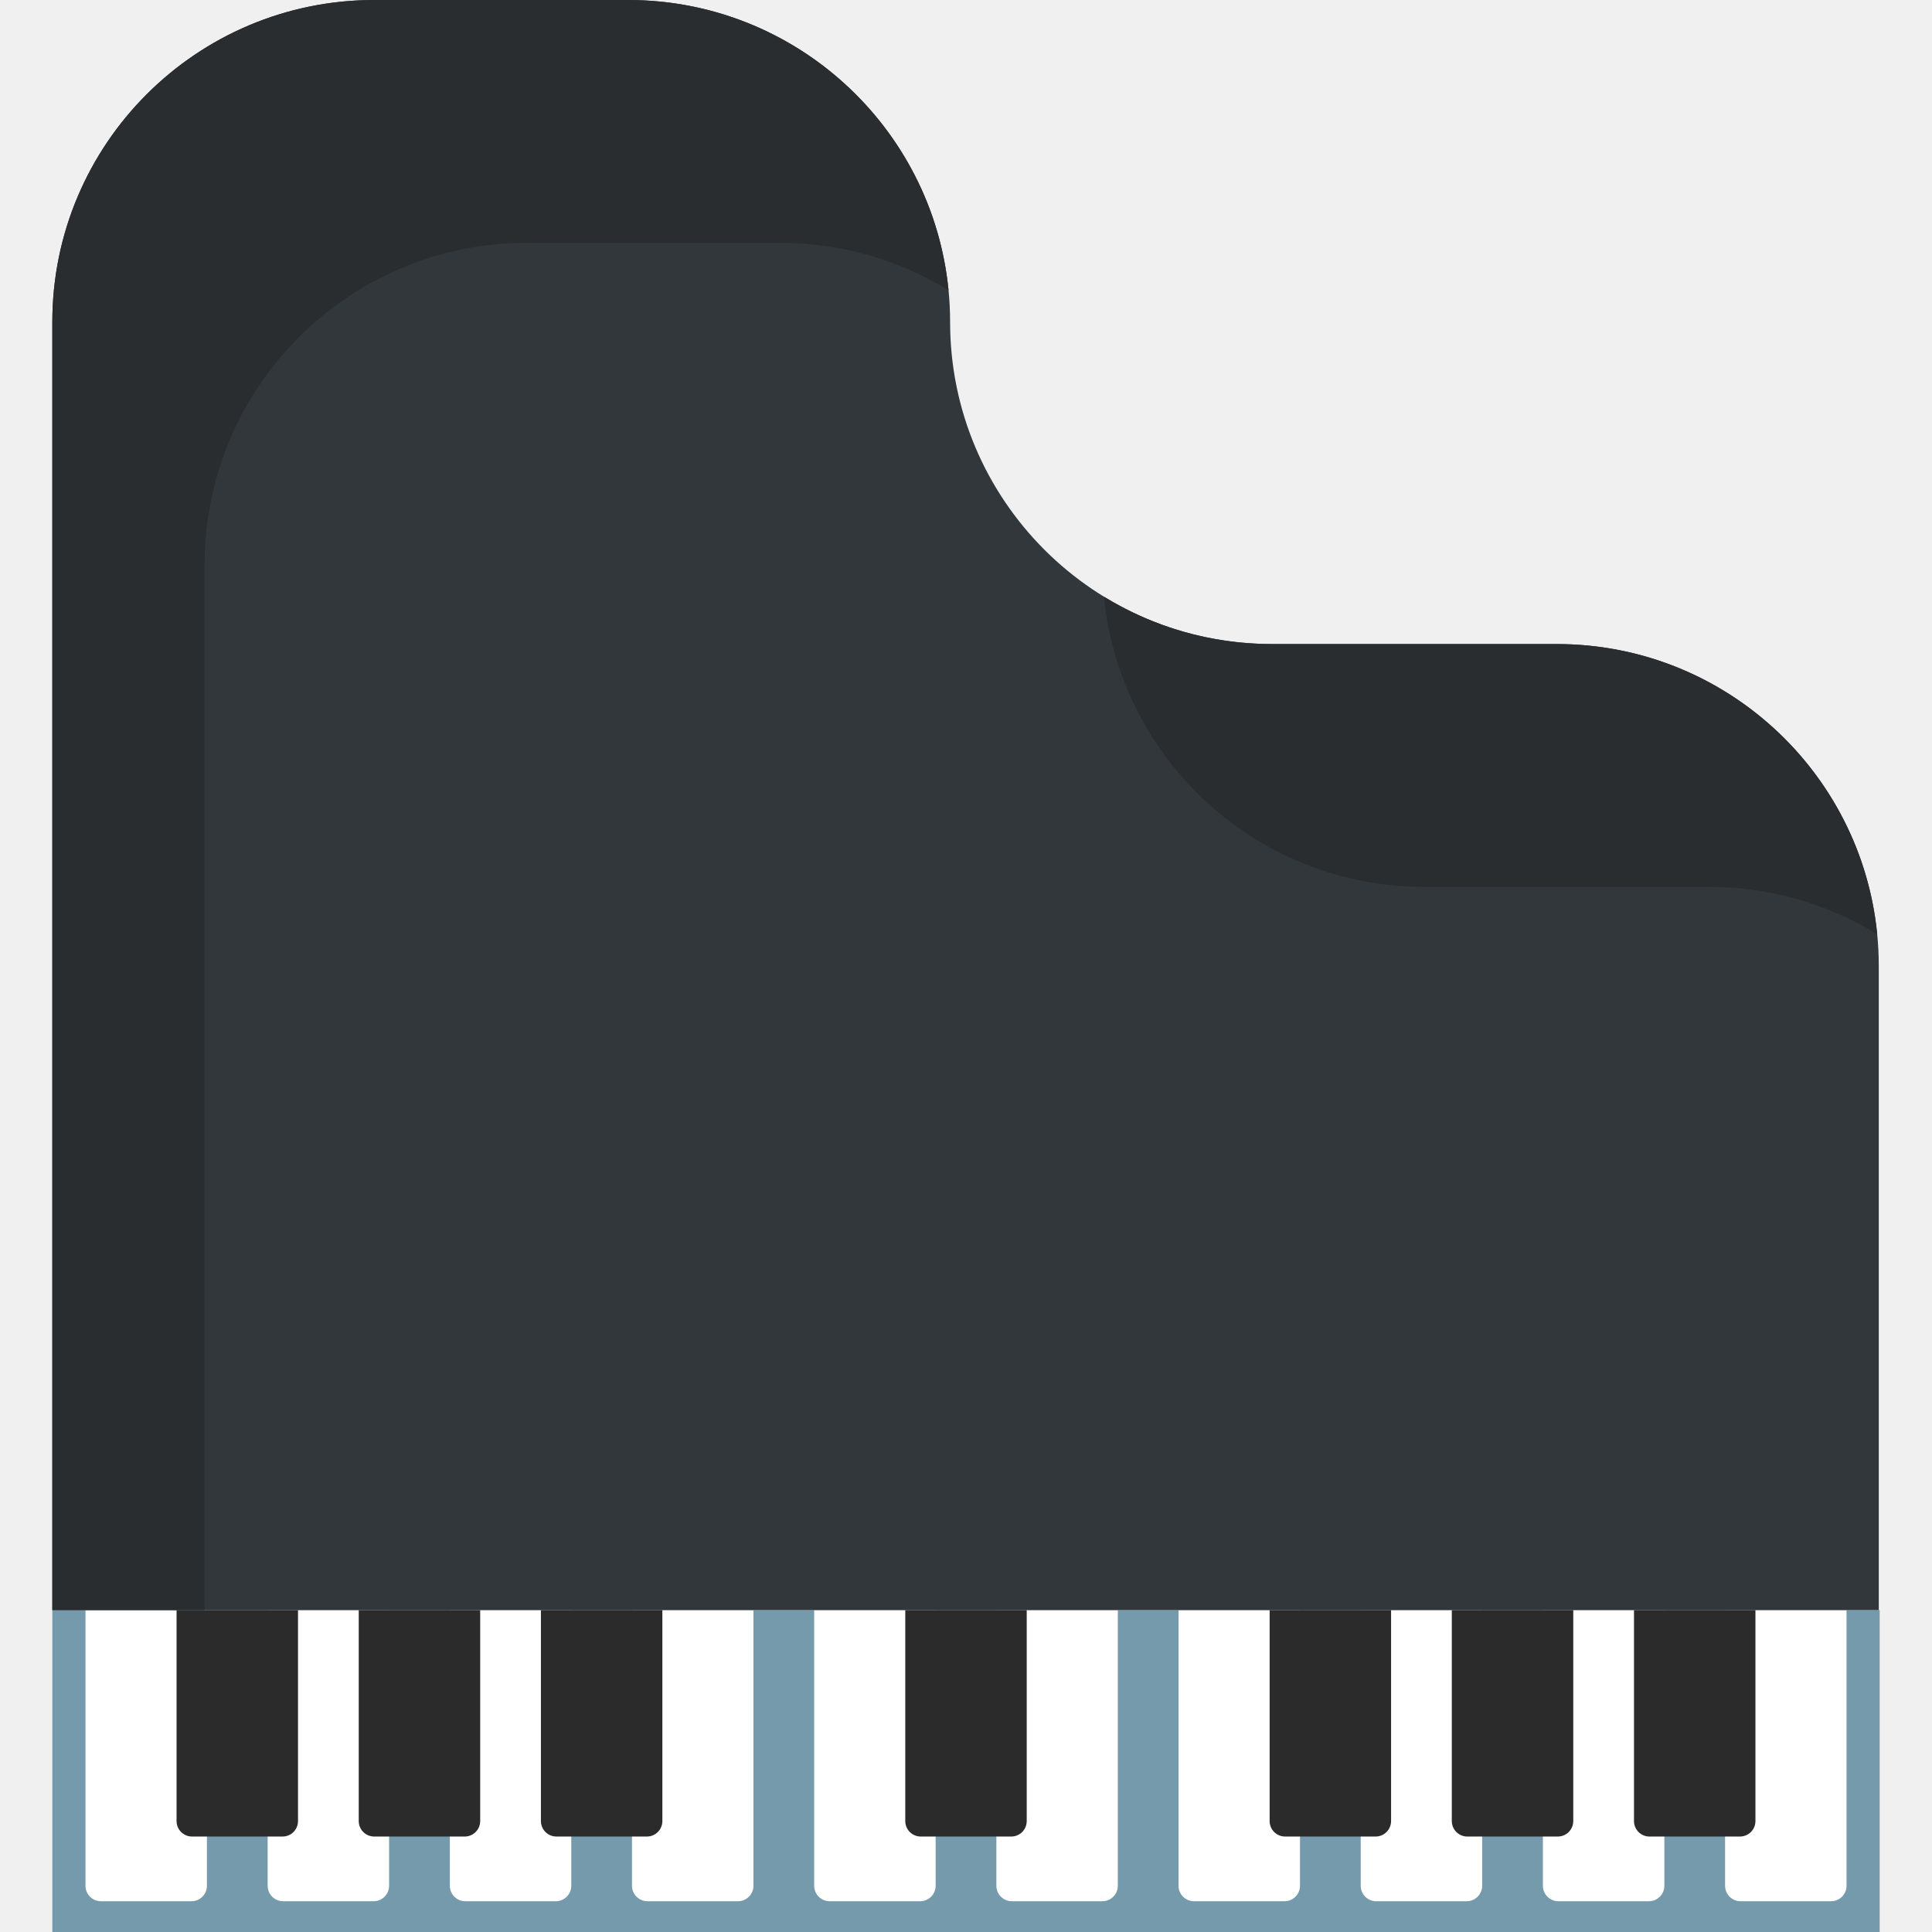
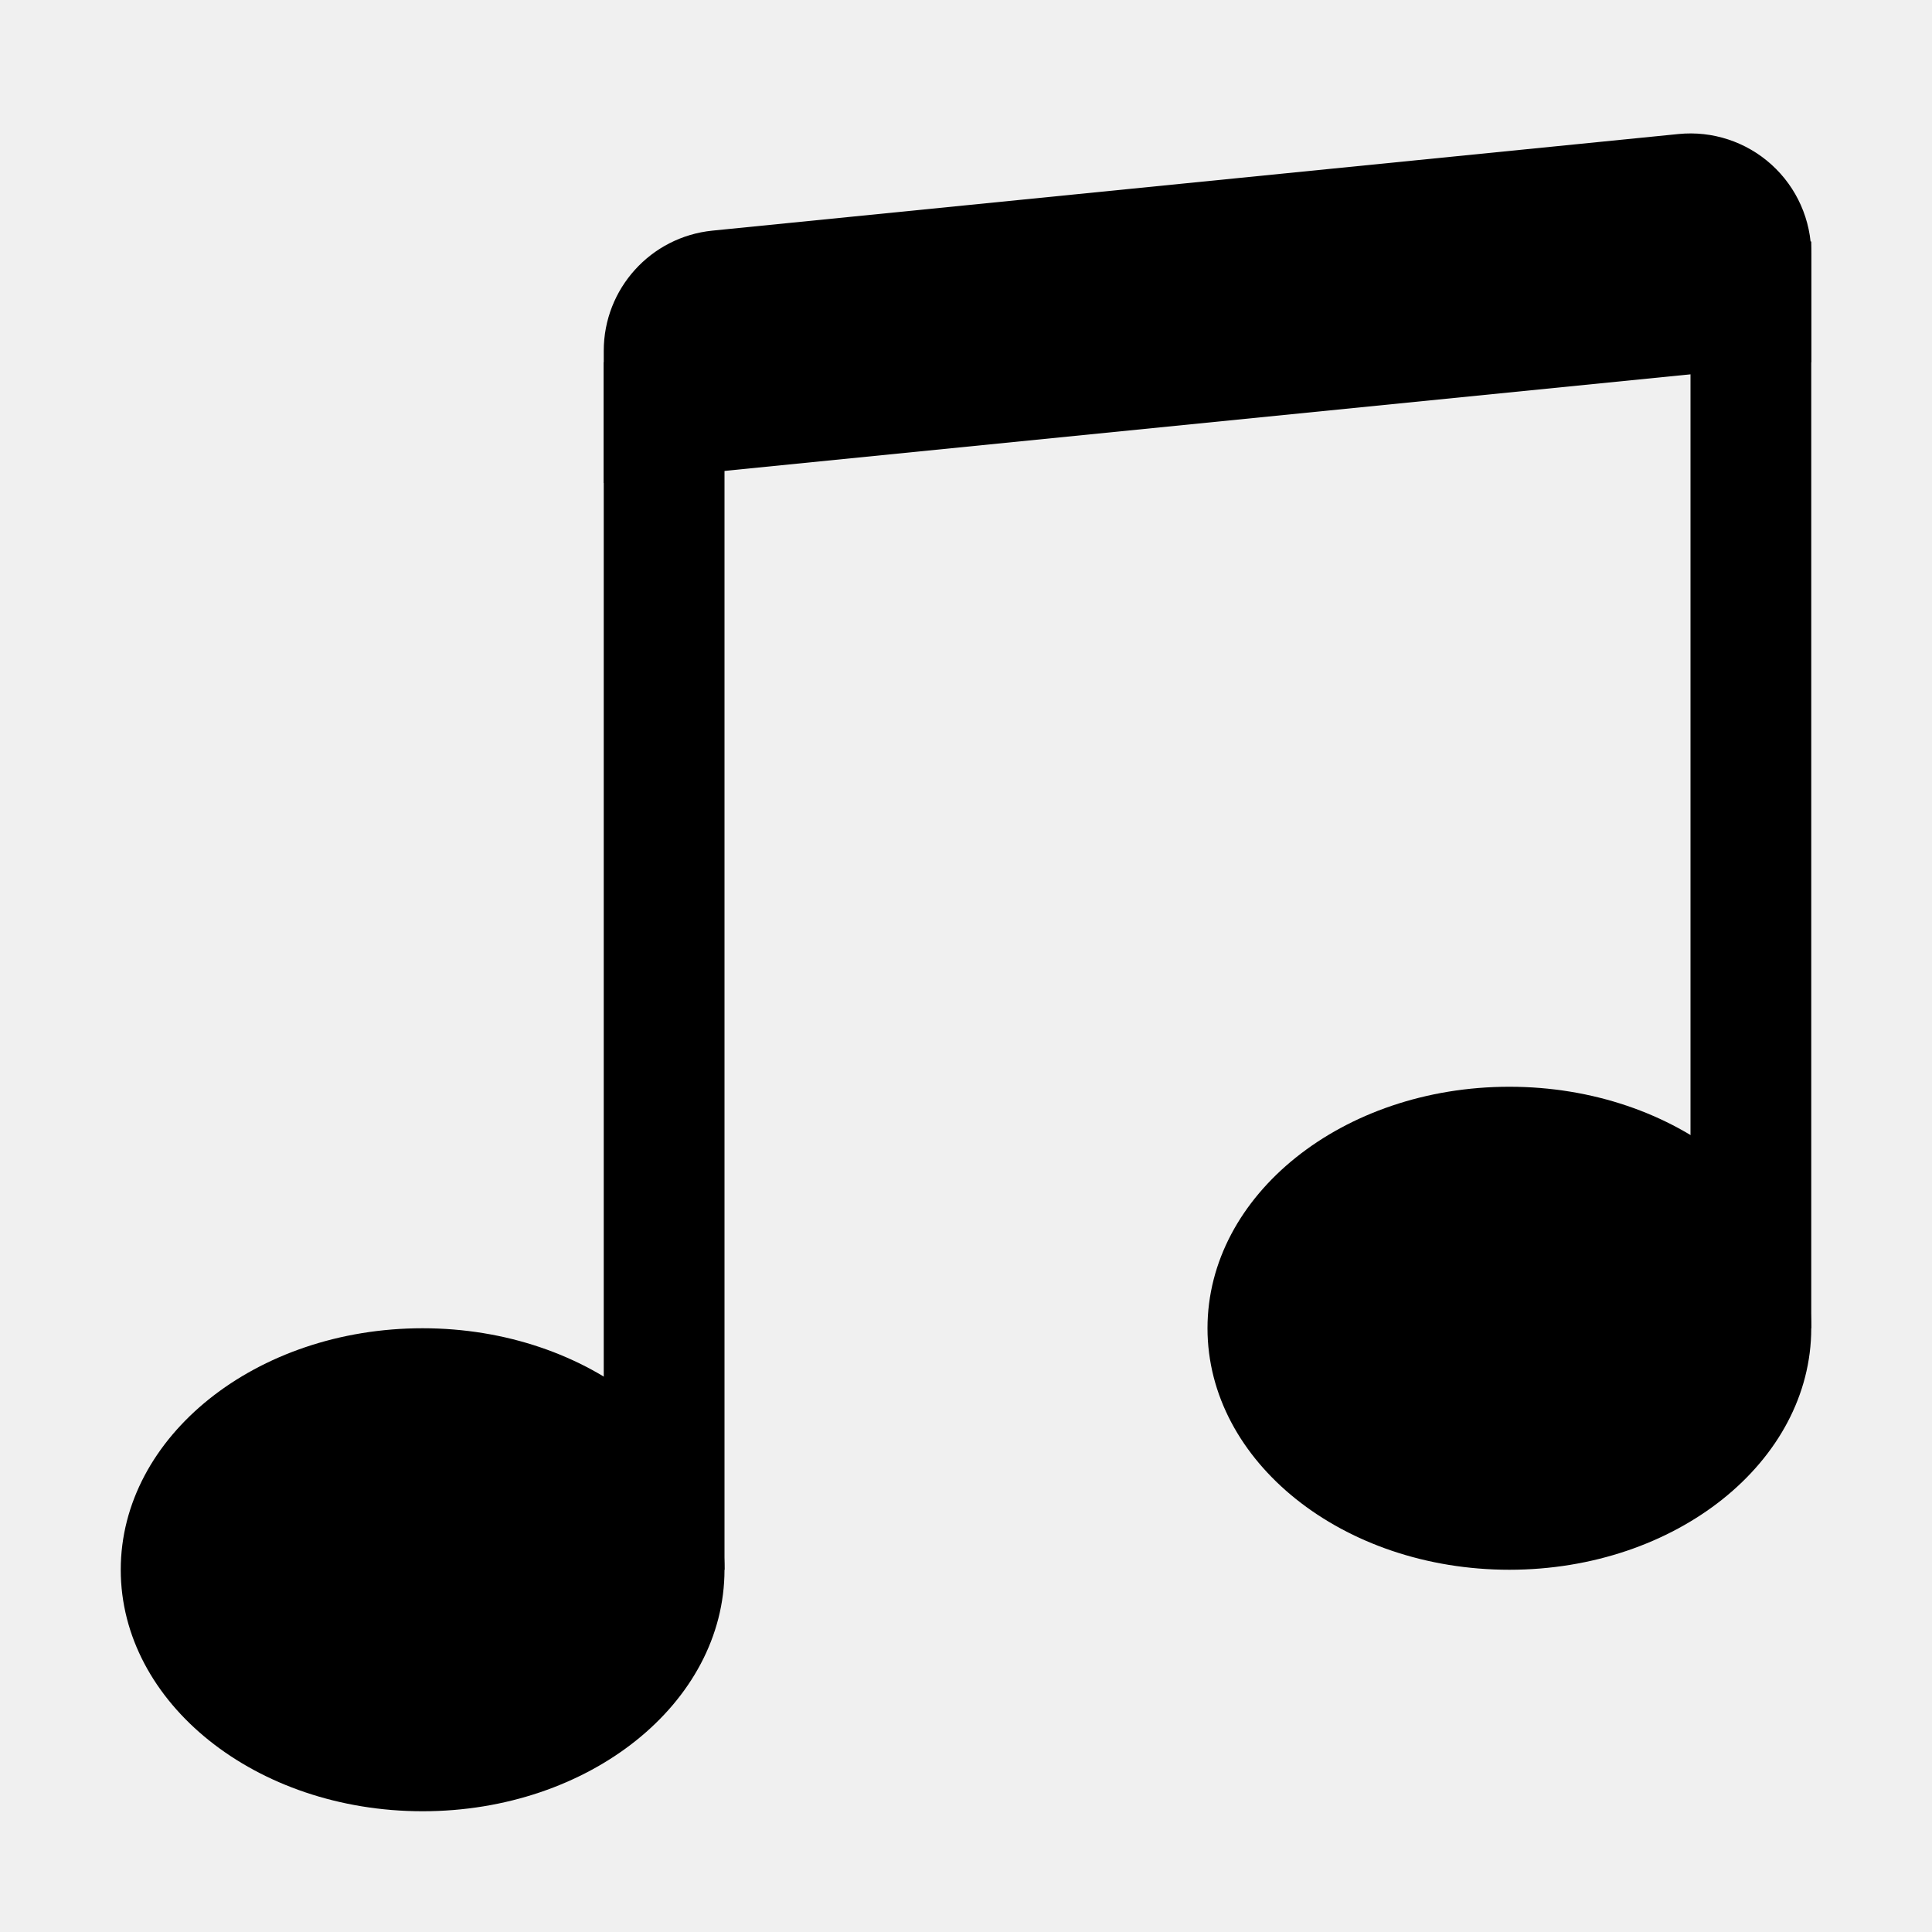
- <svg xmlns="http://www.w3.org/2000/svg" version="1.1" id="Capa_1" viewBox="0 0 297 297" xml:space="preserve">
-   <g>
-     <rect x="8.044" y="247.513" style="fill:#759AAC;" width="280.912" height="49.487" />
-     <path style="fill:#FFFFFF;" d="M29.433,292.27H15.517c-1.313,0-2.377-1.064-2.377-2.377v-42.381h18.67v42.381   C31.81,291.206,30.746,292.27,29.433,292.27z" />
-     <path style="fill:#FFFFFF;" d="M57.439,292.27H43.522c-1.313,0-2.377-1.064-2.377-2.377v-42.381h18.67v42.381   C59.816,291.206,58.751,292.27,57.439,292.27z" />
-     <path style="fill:#FFFFFF;" d="M85.444,292.27H71.528c-1.313,0-2.377-1.064-2.377-2.377v-42.381h18.67v42.381   C87.821,291.206,86.757,292.27,85.444,292.27z" />
-     <path style="fill:#FFFFFF;" d="M113.45,292.27H99.533c-1.313,0-2.377-1.064-2.377-2.377v-42.381h18.67v42.381   C115.827,291.206,114.763,292.27,113.45,292.27z" />
-     <path style="fill:#FFFFFF;" d="M141.455,292.27h-13.916c-1.313,0-2.377-1.064-2.377-2.377v-42.381h18.67v42.381   C143.832,291.206,142.768,292.27,141.455,292.27z" />
-     <path style="fill:#FFFFFF;" d="M169.461,292.27h-13.916c-1.313,0-2.377-1.064-2.377-2.377v-42.381h18.67v42.381   C171.838,291.206,170.774,292.27,169.461,292.27z" />
-     <path style="fill:#2B2B2B;" d="M43.436,282.324H29.519c-1.313,0-2.377-1.064-2.377-2.377v-32.434h18.67v32.434   C45.813,281.26,44.749,282.324,43.436,282.324z" />
-     <path style="fill:#2B2B2B;" d="M71.441,282.324H57.525c-1.313,0-2.377-1.064-2.377-2.377v-32.434h18.67v32.434   C73.818,281.26,72.754,282.324,71.441,282.324z" />
-     <path style="fill:#2B2B2B;" d="M99.447,282.324H85.531c-1.313,0-2.377-1.064-2.377-2.377v-32.434h18.67v32.434   C101.824,281.26,100.76,282.324,99.447,282.324z" />
-     <path style="fill:#FFFFFF;" d="M197.467,292.27H183.55c-1.313,0-2.377-1.064-2.377-2.377v-42.381h18.67v42.381   C199.844,291.206,198.779,292.27,197.467,292.27z" />
-     <path style="fill:#FFFFFF;" d="M225.472,292.27h-13.916c-1.313,0-2.377-1.064-2.377-2.377v-42.381h18.67v42.381   C227.849,291.206,226.785,292.27,225.472,292.27z" />
-     <path style="fill:#FFFFFF;" d="M253.478,292.27h-13.916c-1.313,0-2.377-1.064-2.377-2.377v-42.381h18.67v42.381   C255.855,291.206,254.791,292.27,253.478,292.27z" />
-     <path style="fill:#FFFFFF;" d="M281.483,292.27h-13.916c-1.313,0-2.377-1.064-2.377-2.377v-42.381h18.67v42.381   C283.86,291.206,282.796,292.27,281.483,292.27z" />
-     <path style="fill:#2B2B2B;" d="M211.469,282.324h-13.916c-1.313,0-2.377-1.064-2.377-2.377v-32.434h18.67v32.434   C213.846,281.26,212.782,282.324,211.469,282.324z" />
-     <path style="fill:#2B2B2B;" d="M239.475,282.324h-13.916c-1.313,0-2.377-1.064-2.377-2.377v-32.434h18.67v32.434   C241.852,281.26,240.788,282.324,239.475,282.324z" />
-     <path style="fill:#2B2B2B;" d="M267.481,282.324h-13.916c-1.313,0-2.377-1.064-2.377-2.377v-32.434h18.67v32.434   C269.858,281.26,268.793,282.324,267.481,282.324z" />
-     <path style="fill:#2B2B2B;" d="M155.458,282.324h-13.916c-1.313,0-2.377-1.064-2.377-2.377v-32.434h18.67v32.434   C157.835,281.26,156.771,282.324,155.458,282.324z" />
-     <path style="fill:#32373B;" d="M8.044,247.513V49.504C8.044,22.164,30.208,0,57.548,0h39.004c27.34,0,49.504,22.164,49.504,49.504   v0c0,27.34,22.164,49.504,49.504,49.504h43.754c27.34,0,49.504,22.164,49.504,49.504v99H8.044z" />
-     <g>
-       <path style="fill:#292D30;" d="M31.45,86.838c0-27.341,22.164-49.504,49.504-49.504h39.004c9.477,0,18.33,2.667,25.856,7.286    C143.36,19.572,122.243,0,96.552,0H57.548C30.208,0,8.044,22.164,8.044,49.504v198.008H31.45V86.838z" />
-       <path style="fill:#292D30;" d="M218.967,136.342h43.754c9.477,0,18.33,2.667,25.856,7.286    c-2.454-25.047-23.57-44.619-49.262-44.619H195.56c-9.477,0-18.33-2.667-25.856-7.286    C172.159,116.77,193.275,136.342,218.967,136.342z" />
-     </g>
-   </g>
+ <svg xmlns="http://www.w3.org/2000/svg" width="800px" height="800px" viewBox="0 0 16 16" fill="#000000" class="bi bi-music-note-beamed">
+   <path d="M6 13c0 1.105-1.12 2-2.5 2S1 14.105 1 13c0-1.104 1.12-2 2.5-2s2.5.896 2.5 2zm9-2c0 1.105-1.12 2-2.5 2s-2.5-.895-2.5-2 1.12-2 2.5-2 2.5.895 2.5 2z" />
+   <path fill-rule="evenodd" d="M14 11V2h1v9h-1zM6 3v10H5V3h1z" />
+   <path d="M5 2.905a1 1 0 0 1 .9-.995l8-.8a1 1 0 0 1 1.1.995V3L5 4V2.905z" />
</svg>
